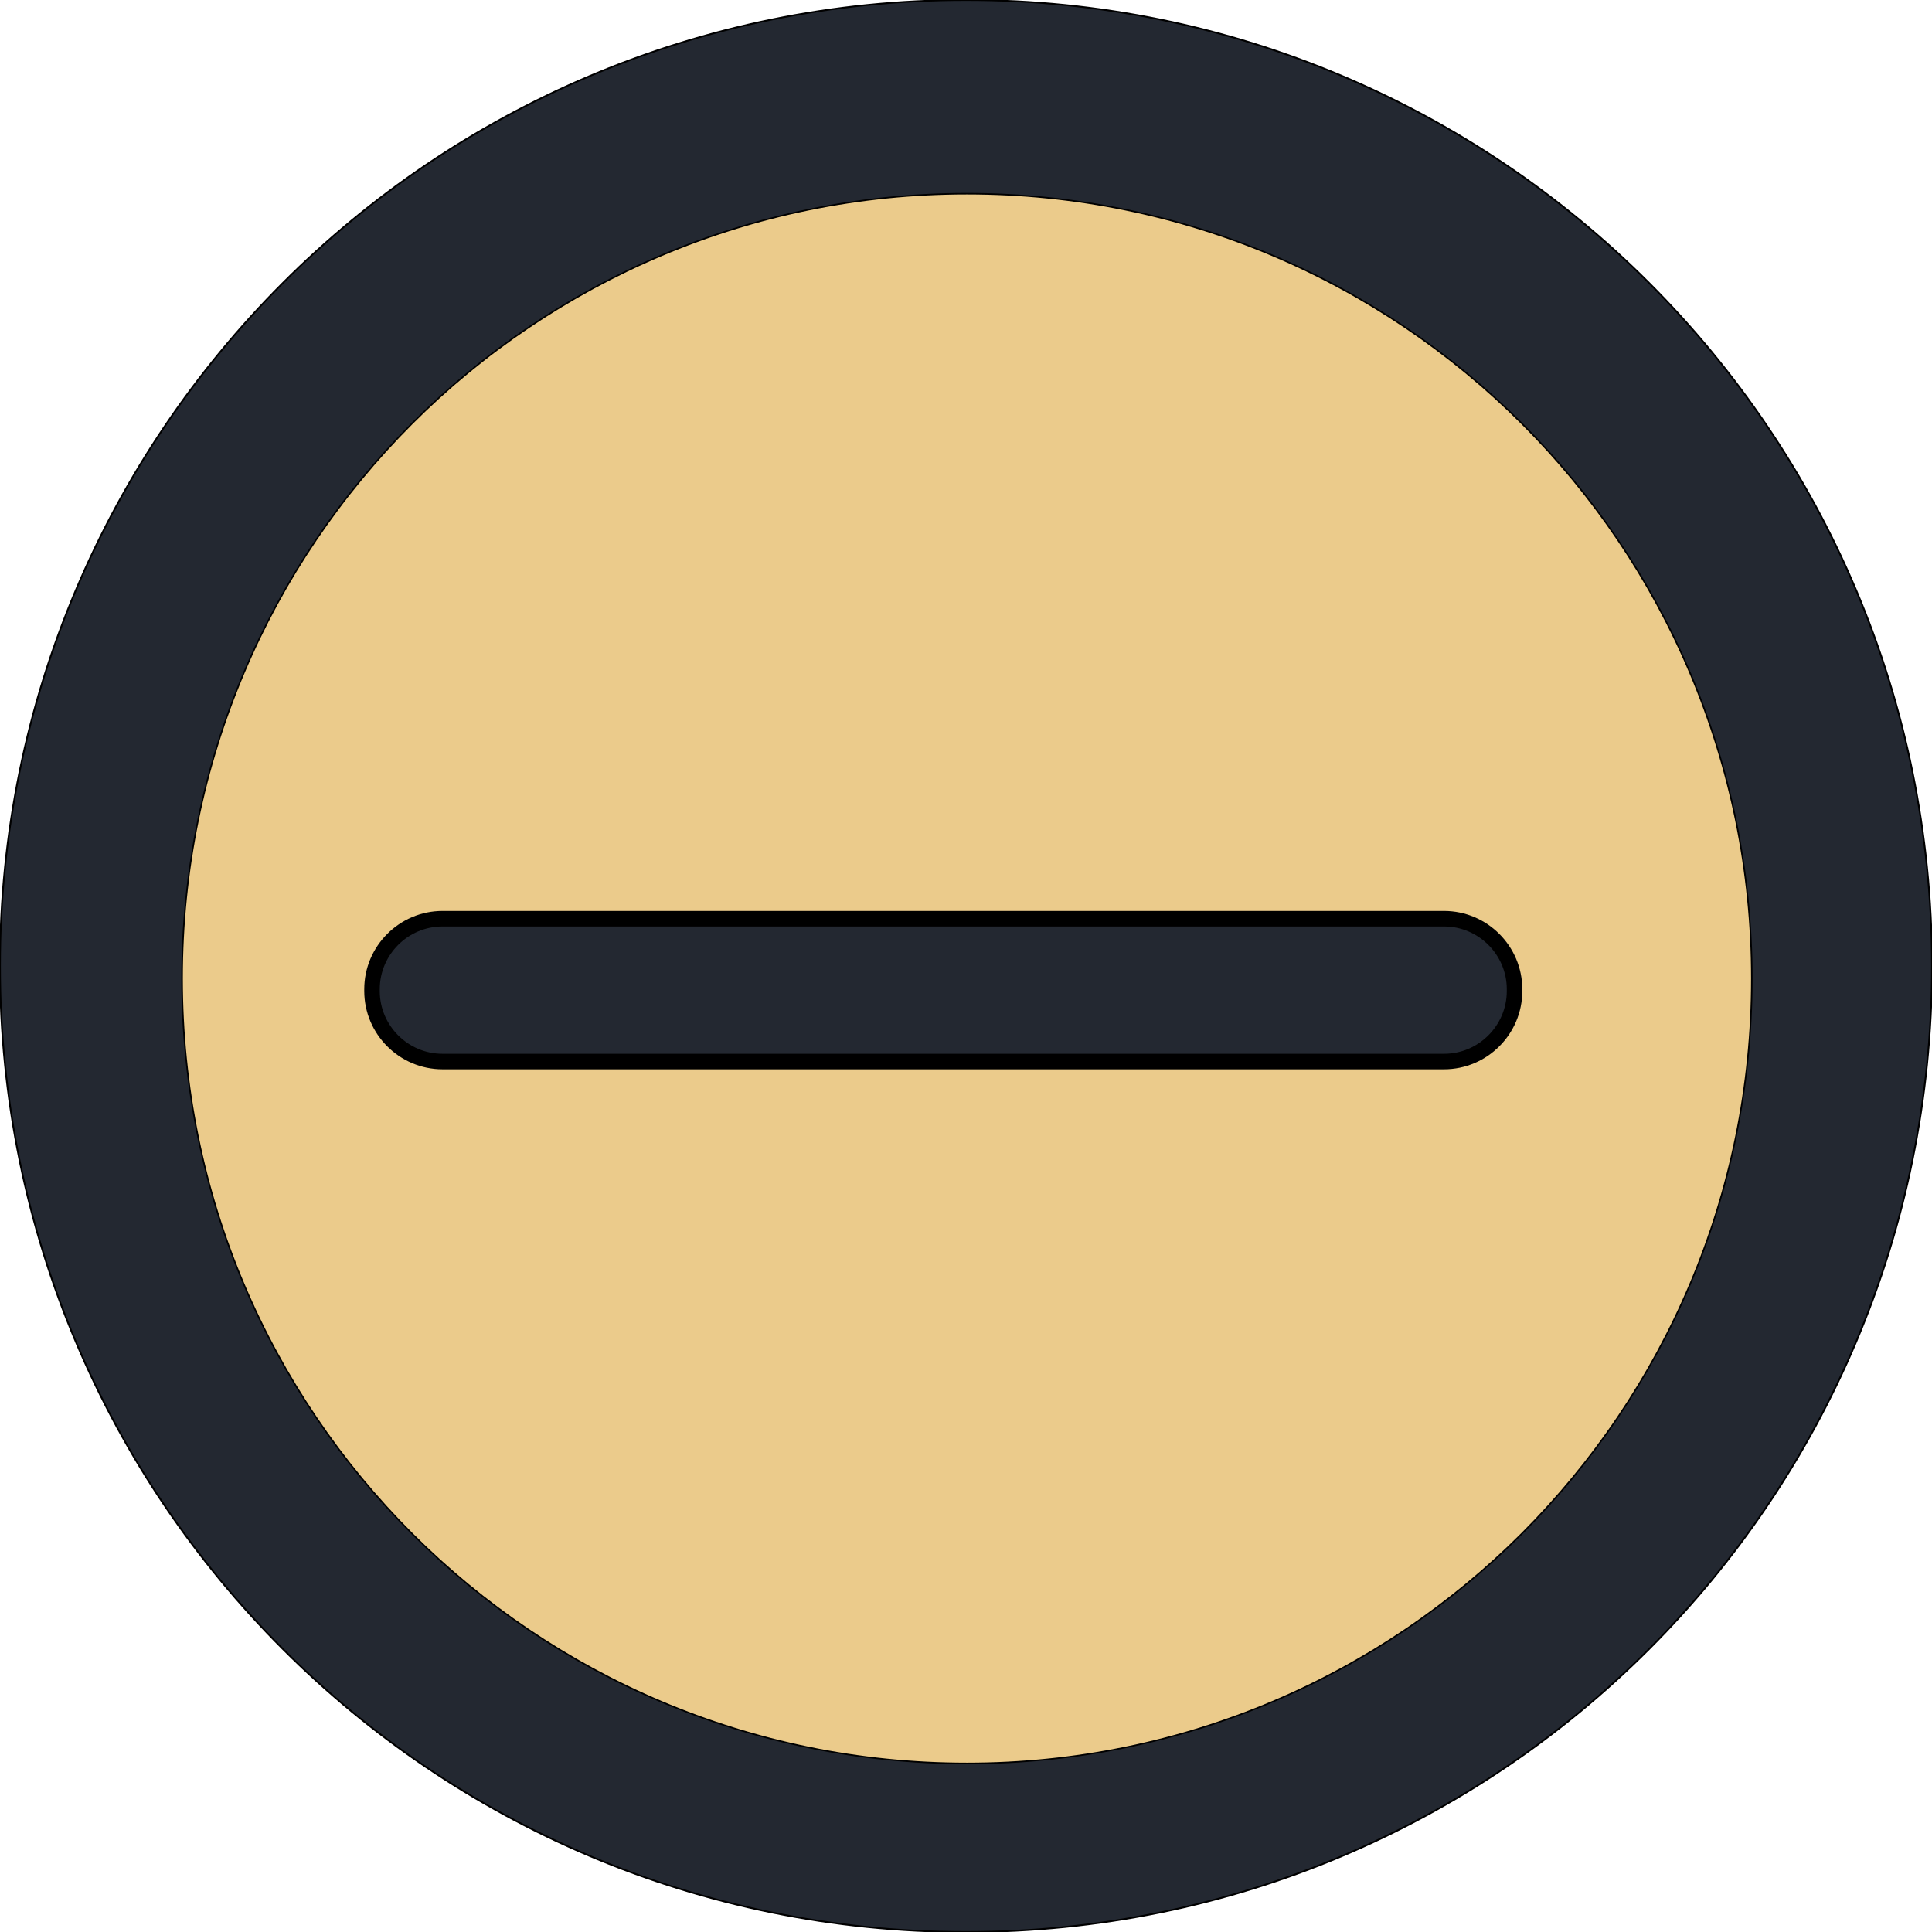
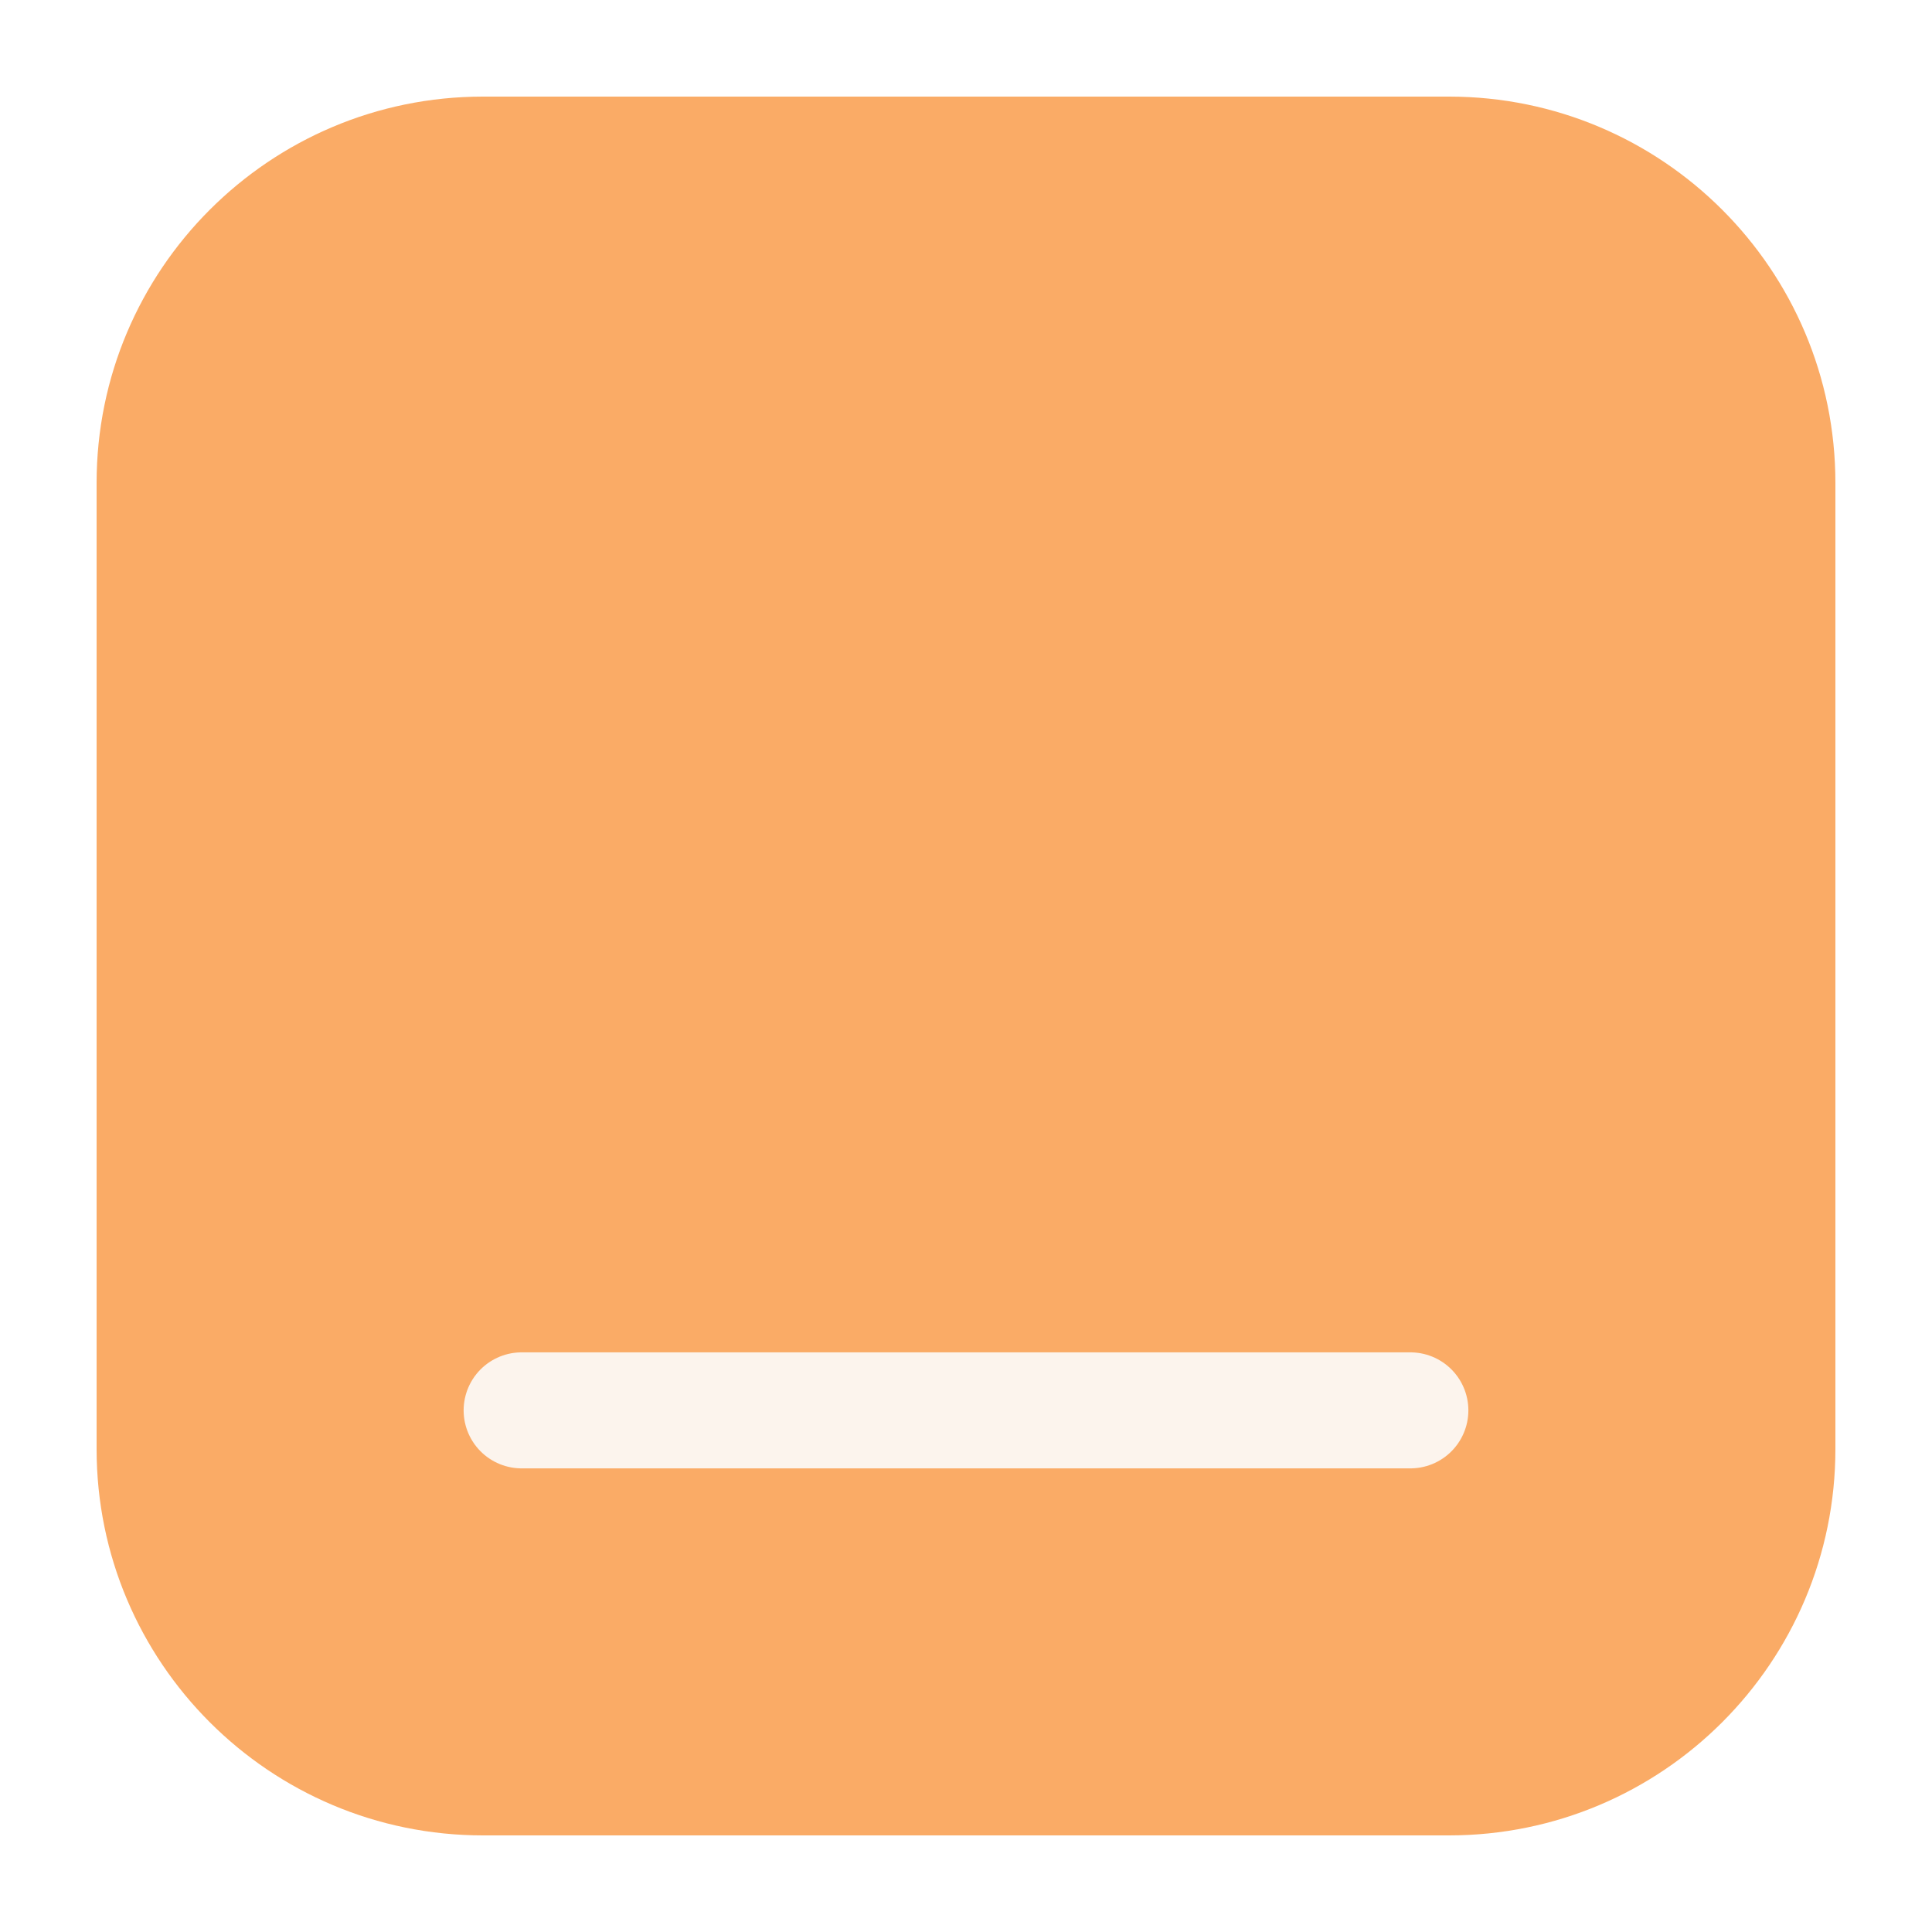
<svg xmlns="http://www.w3.org/2000/svg" viewBox="0 0 50 50" version="1.2" baseProfile="tiny">
  <defs>
</defs>
  <g fill="none" stroke="black" stroke-width="1" fill-rule="evenodd" stroke-linecap="square" stroke-linejoin="bevel">
-     <g fill="none" stroke="#000000" stroke-opacity="1" stroke-width="1" stroke-linecap="square" stroke-linejoin="bevel" transform="matrix(1,0,0,1,0,0)" font-family="SF Pro Text" font-size="13" font-weight="400" font-style="normal">
+     <g fill="none" stroke="#000000" stroke-opacity="1" stroke-width="1" stroke-linecap="square" stroke-linejoin="bevel" transform="matrix(1,0,0,1,0,0)" font-family="SF Pro" font-size="14" font-weight="400" font-style="normal">
</g>
-     <g fill="#232831" fill-opacity="1" stroke="#000000" stroke-opacity="1" stroke-width="0.824" stroke-linecap="butt" stroke-linejoin="miter" stroke-miterlimit="4" transform="matrix(0.054832,0,0,-0.0548326,-1.46489,50.5174)" font-family="SF Pro Text" font-size="13" font-weight="400" font-style="normal">
-       <path vector-effect="none" fill-rule="evenodd" d="M482.653,9.436 C734.461,9.436 938.591,213.566 938.591,465.372 C938.591,717.174 734.461,921.303 482.653,921.303 C230.847,921.303 26.716,717.174 26.716,465.372 C26.716,213.566 230.847,9.436 482.653,9.436 Z " />
+     <g fill="none" stroke="#000000" stroke-opacity="1" stroke-width="1" stroke-linecap="square" stroke-linejoin="bevel" transform="matrix(1,0,0,1,0,0)" font-family="SF Pro" font-size="14" font-weight="400" font-style="normal">
+ </g>
+     <g fill="#f67400" fill-opacity="0.6" stroke="none" transform="matrix(1,0,0,1,2.5,2.5)" font-family="SF Pro" font-size="14" font-weight="400" font-style="normal">
+       <path vector-effect="none" fill-rule="evenodd" d="M0,10 C0,4.477 4.477,0 10,0 L35,0 C40.523,0 45,4.477 45,10 L45,35 C45,40.523 40.523,45 35,45 L10,45 C4.477,45 0,40.523 0,35 L0,10 Z " />
    </g>
-     <g fill="#ebcb8b" fill-opacity="1" stroke="#000000" stroke-opacity="1" stroke-width="0.721" stroke-linecap="butt" stroke-linejoin="miter" stroke-miterlimit="4" transform="matrix(0.054832,0,0,-0.0548326,-1.46489,50.5174)" font-family="SF Pro Text" font-size="13" font-weight="400" font-style="normal">
-       <path vector-effect="none" fill-rule="evenodd" d="M483.104,88.989 C687.697,88.989 853.552,254.844 853.552,459.439 C853.552,664.03 687.697,829.884 483.104,829.884 C278.512,829.884 112.653,664.03 112.653,459.439 C112.653,254.844 278.512,88.989 483.104,88.989 Z " />
+     <g fill="none" stroke="#000000" stroke-opacity="1" stroke-width="1" stroke-linecap="square" stroke-linejoin="bevel" transform="matrix(1,0,0,1,0,0)" font-family="SF Pro" font-size="14" font-weight="400" font-style="normal">
+ </g>
+     <g fill="none" stroke="#fcfcfc" stroke-opacity="1" stroke-width="1.001" stroke-linecap="square" stroke-linejoin="bevel" transform="matrix(2.5,0,0,2.5,2.5,2.5)" font-family="SF Pro" font-size="14" font-weight="400" font-style="normal">
+ </g>
+     <g fill="none" stroke="#fcfcfc" stroke-opacity="1" stroke-width="1.001" stroke-linecap="round" stroke-linejoin="miter" stroke-miterlimit="2" transform="matrix(2.5,0,0,2.5,2.5,2.5)" font-family="SF Pro" font-size="14" font-weight="400" font-style="normal">
+ </g>
+     <g fill="none" stroke="#fcfcfc" stroke-opacity="1" stroke-width="1.001" stroke-linecap="round" stroke-linejoin="miter" stroke-miterlimit="2" transform="matrix(2.5,0,0,2.5,2.5,2.5)" font-family="SF Pro" font-size="14" font-weight="400" font-style="normal">
+ </g>
+     <g fill="none" stroke="#fcfcfc" stroke-opacity="0.9" stroke-width="1.201" stroke-linecap="round" stroke-linejoin="miter" stroke-miterlimit="2" transform="matrix(2.5,0,0,2.5,2.5,2.5)" font-family="SF Pro" font-size="14" font-weight="400" font-style="normal">
+       <polyline fill="none" vector-effect="none" points="4.4,13.6 13.6,13.6 " />
    </g>
-     <g fill="#232831" fill-opacity="1" stroke="#000000" stroke-opacity="1" stroke-width="7.32" stroke-linecap="butt" stroke-linejoin="miter" stroke-miterlimit="4" transform="matrix(0.054832,0,0,-0.0548326,-1.46489,50.5174)" font-family="SF Pro Text" font-size="13" font-weight="400" font-style="normal">
-       <path vector-effect="none" fill-rule="evenodd" d="M235.562,487.686 L708.295,487.686 C726.592,487.686 741.56,472.723 741.56,454.422 L741.56,453.545 C741.56,435.244 726.592,420.28 708.295,420.28 L235.562,420.28 C217.264,420.28 202.297,435.244 202.297,453.545 L202.297,454.422 C202.297,472.723 217.264,487.686 235.562,487.686 Z " />
-     </g>
-     <g fill="none" stroke="#000000" stroke-opacity="1" stroke-width="1" stroke-linecap="square" stroke-linejoin="bevel" transform="matrix(1,0,0,1,0,0)" font-family="SF Pro Text" font-size="13" font-weight="400" font-style="normal">
+     <g fill="none" stroke="#fcfcfc" stroke-opacity="1" stroke-width="1.001" stroke-linecap="square" stroke-linejoin="bevel" transform="matrix(2.5,0,0,2.5,2.5,2.5)" font-family="SF Pro" font-size="14" font-weight="400" font-style="normal">
+ </g>
+     <g fill="none" stroke="#000000" stroke-opacity="1" stroke-width="1" stroke-linecap="square" stroke-linejoin="bevel" transform="matrix(1,0,0,1,0,0)" font-family="SF Pro" font-size="14" font-weight="400" font-style="normal">
</g>
  </g>
</svg>
